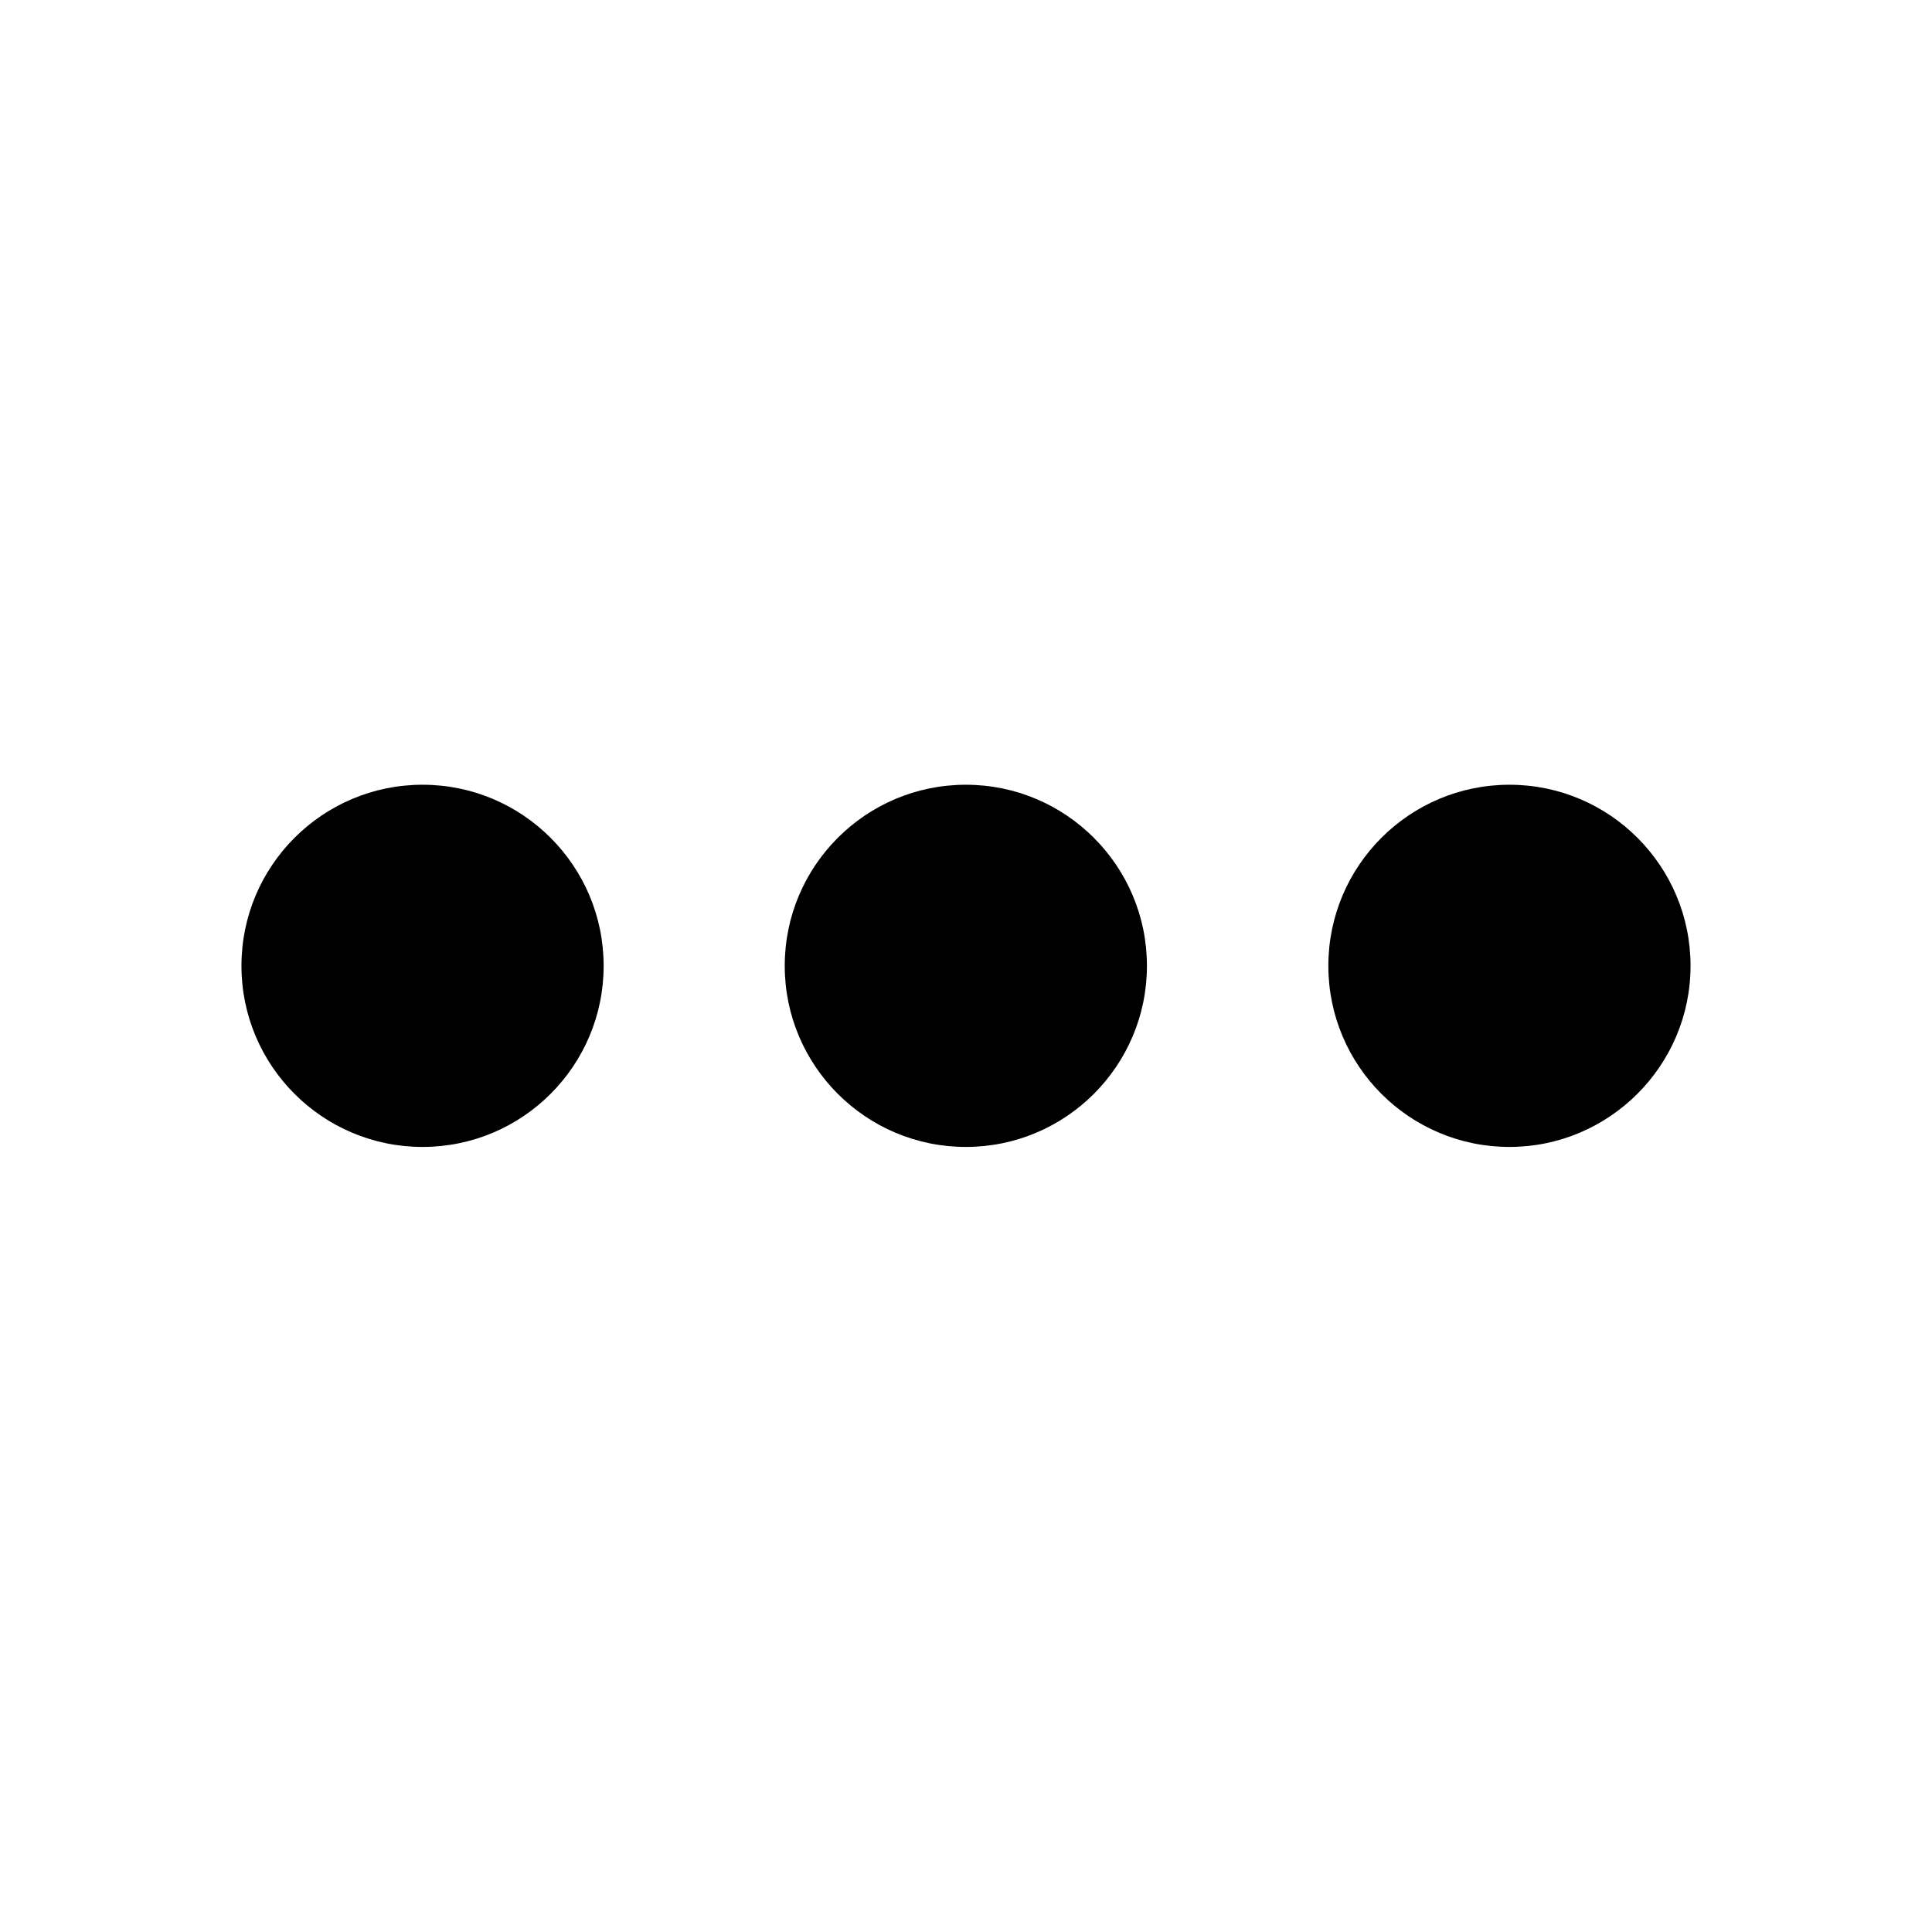
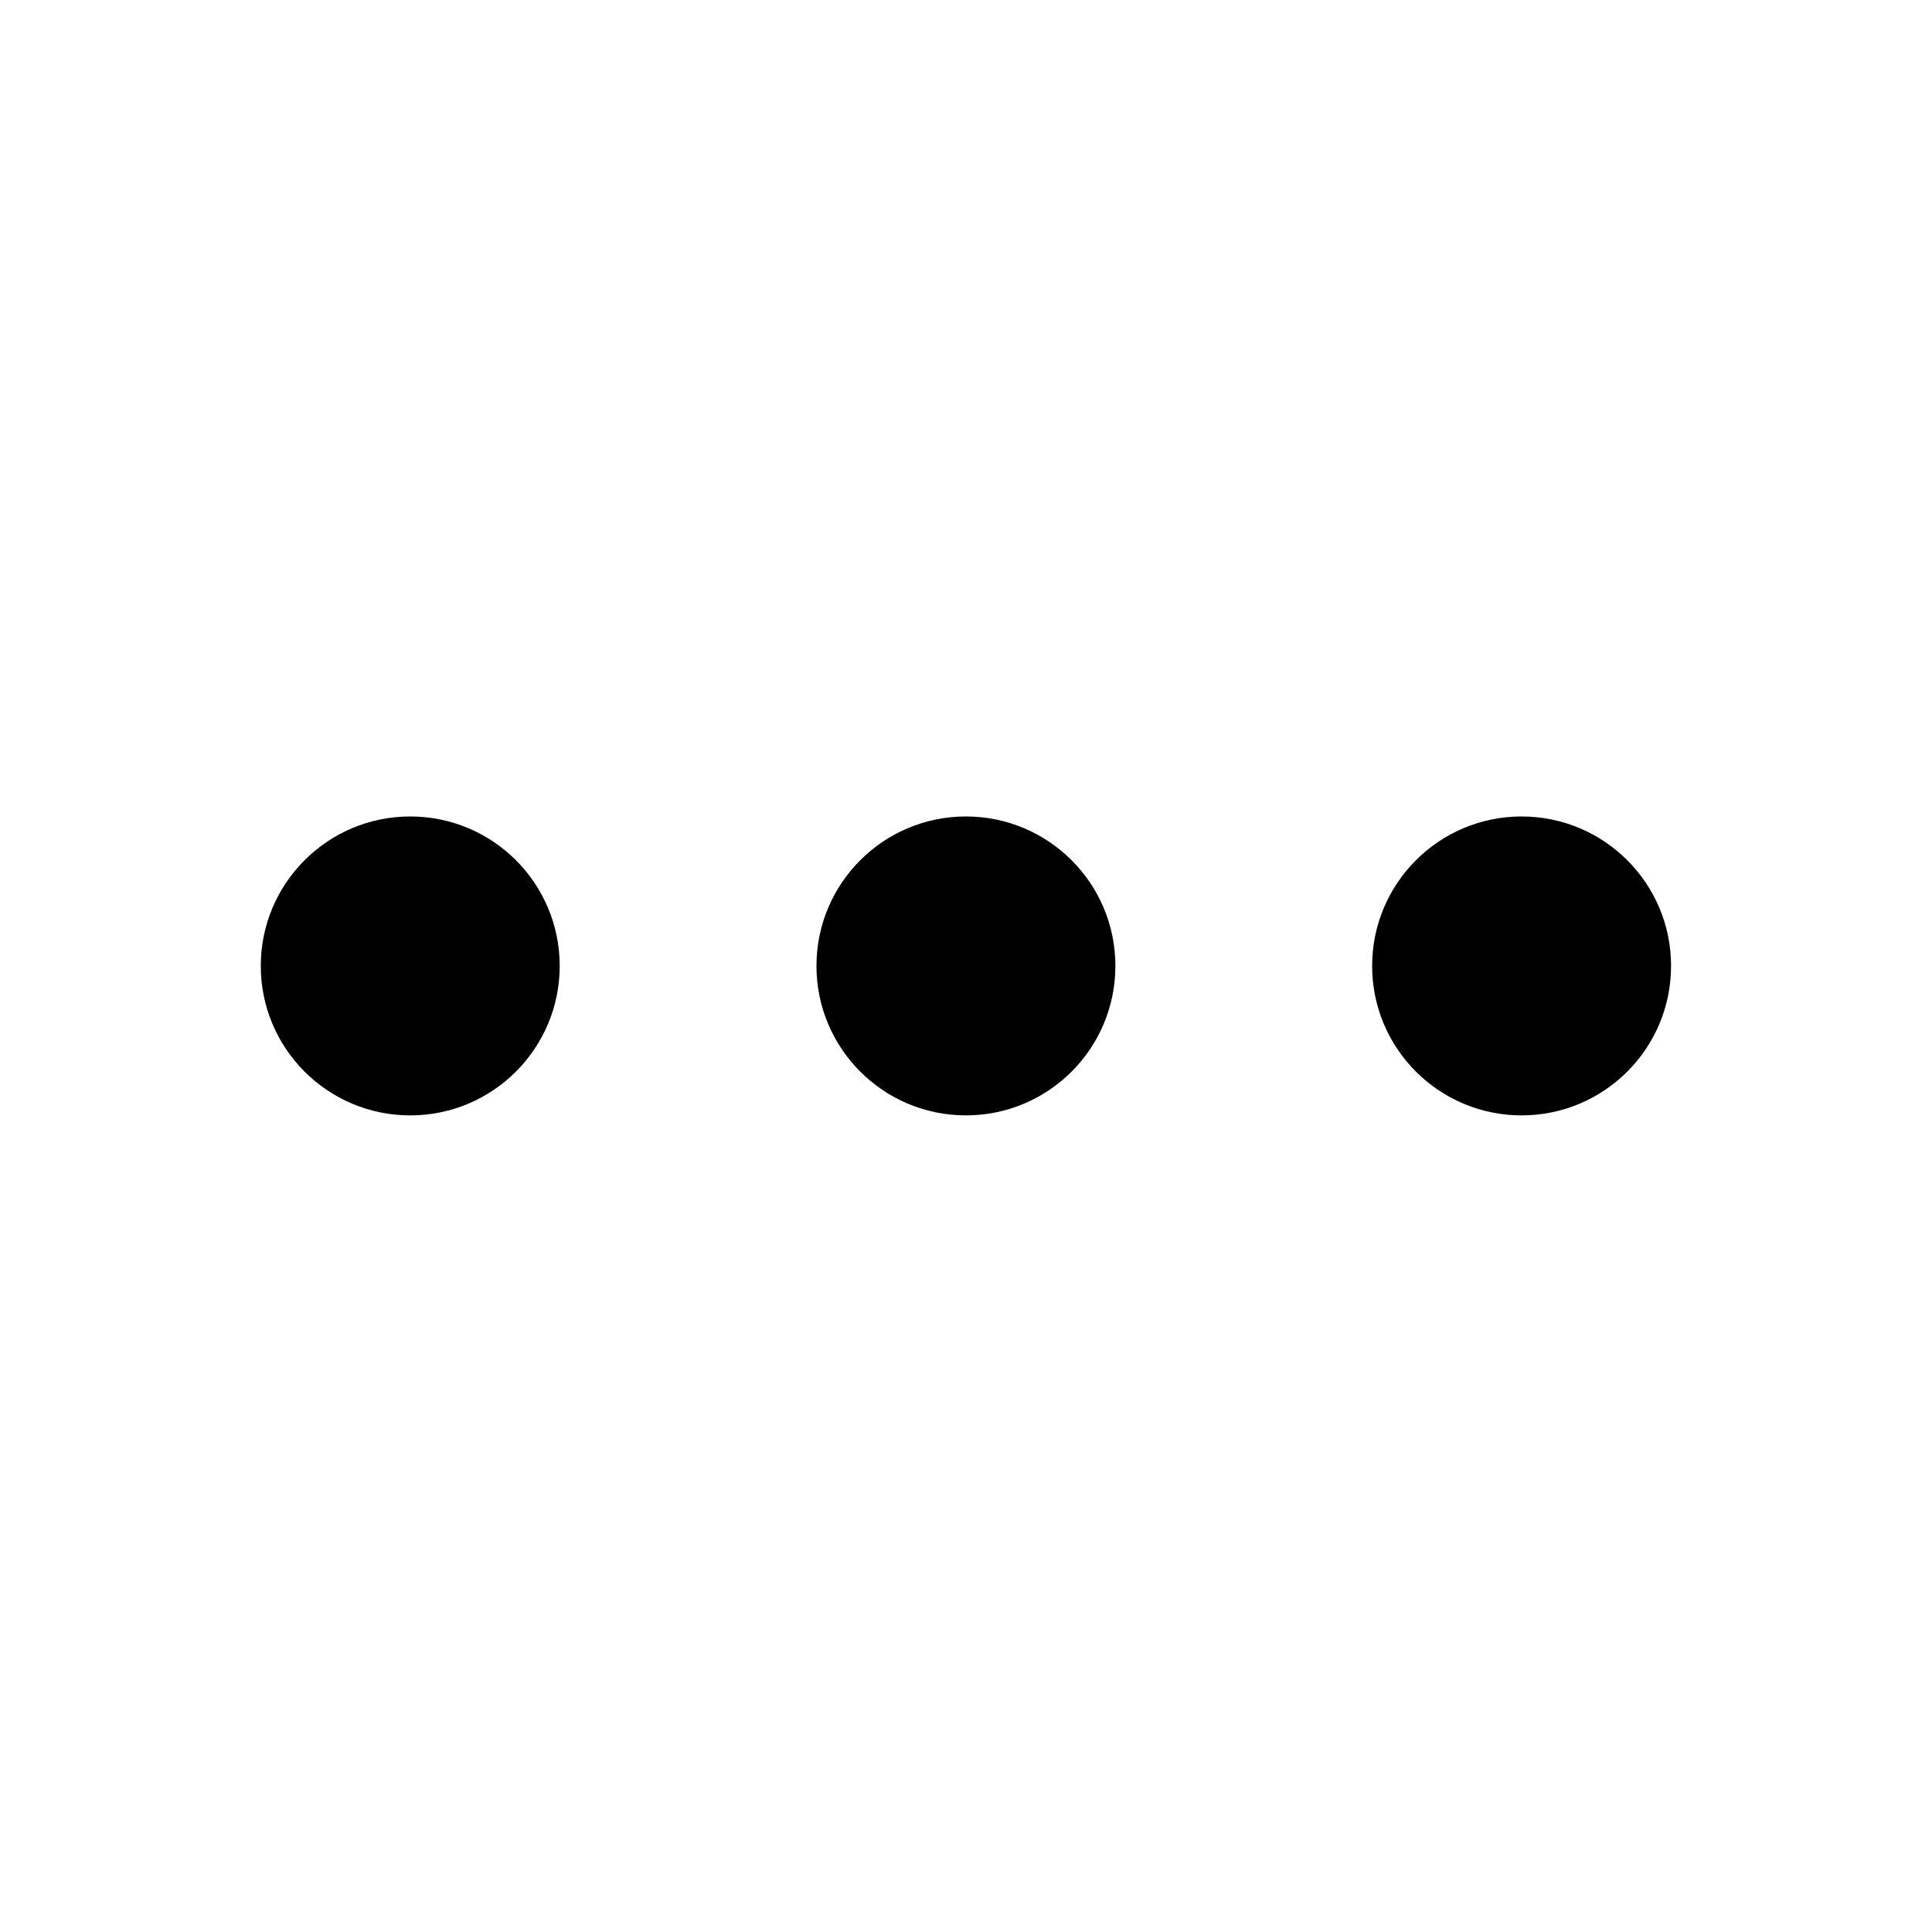
- <svg xmlns="http://www.w3.org/2000/svg" t="1679234409554" class="icon" viewBox="0 0 1024 1024" version="1.1" p-id="2793" width="64" height="64">
-   <path d="M223.962 607.898c-52.98 0-95.984-43.004-95.984-95.984s43.004-95.984 95.984-95.984 95.984 43.004 95.984 95.984S276.943 607.898 223.962 607.898z" fill="currentColor" p-id="2794" />
-   <path d="M511.914 607.898c-52.98 0-95.984-43.004-95.984-95.984s43.004-95.984 95.984-95.984 95.984 43.004 95.984 95.984S564.894 607.898 511.914 607.898z" fill="currentColor" p-id="2795" />
-   <path d="M800.038 607.898c-52.98 0-95.984-43.004-95.984-95.984s43.004-95.984 95.984-95.984 95.984 43.004 95.984 95.984S852.846 607.898 800.038 607.898z" fill="currentColor" p-id="2796" />
+ <svg xmlns="http://www.w3.org/2000/svg" viewBox="138 138 733 733">
+   <g stroke="currentColor" stroke-width="8" stroke-linejoin="round">
+     <path fill="currentColor" d="M293.647 504.471m-52.706 0a52.706 52.706 0 1 0 105.412 0 52.706 52.706 0 1 0-105.412 0Z" />
+     <path fill="currentColor" d="M504.471 504.471m-52.706 0a52.706 52.706 0 1 0 105.412 0 52.706 52.706 0 1 0-105.412 0Z" />
+     <path fill="currentColor" d="M715.294 504.471m-52.706 0a52.706 52.706 0 1 0 105.412 0 52.706 52.706 0 1 0-105.412 0Z" />
+   </g>
</svg>
